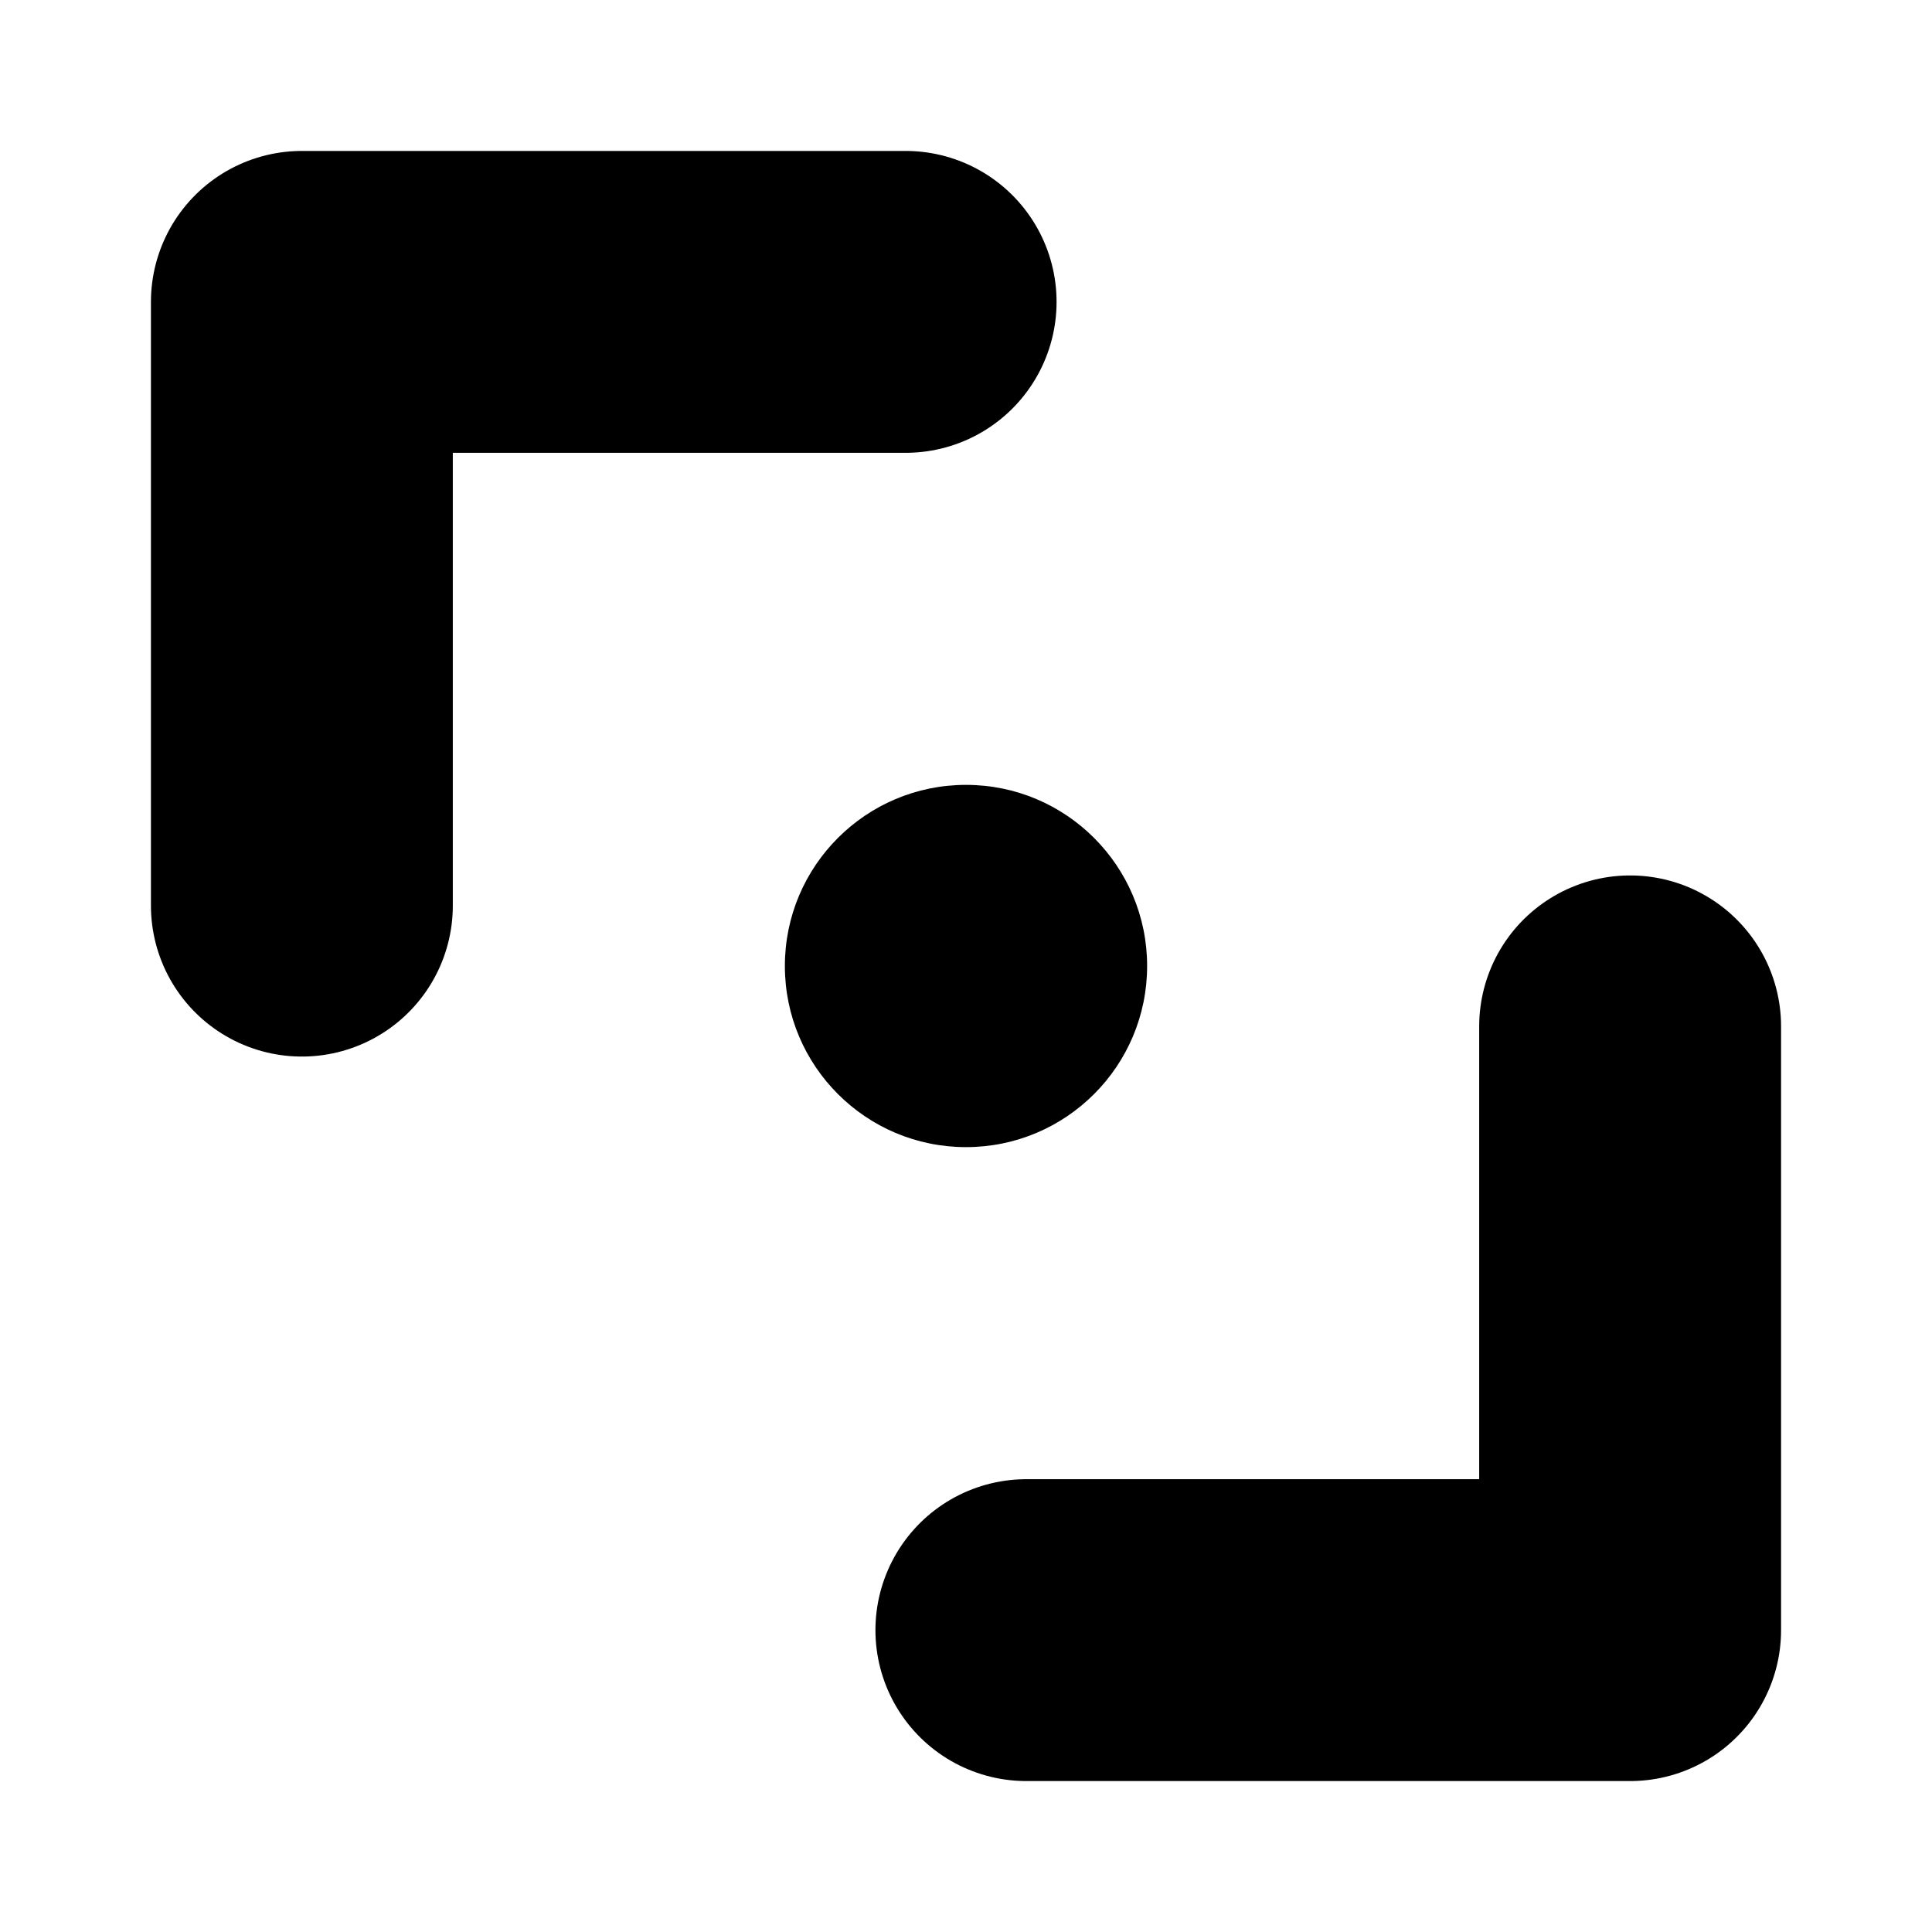
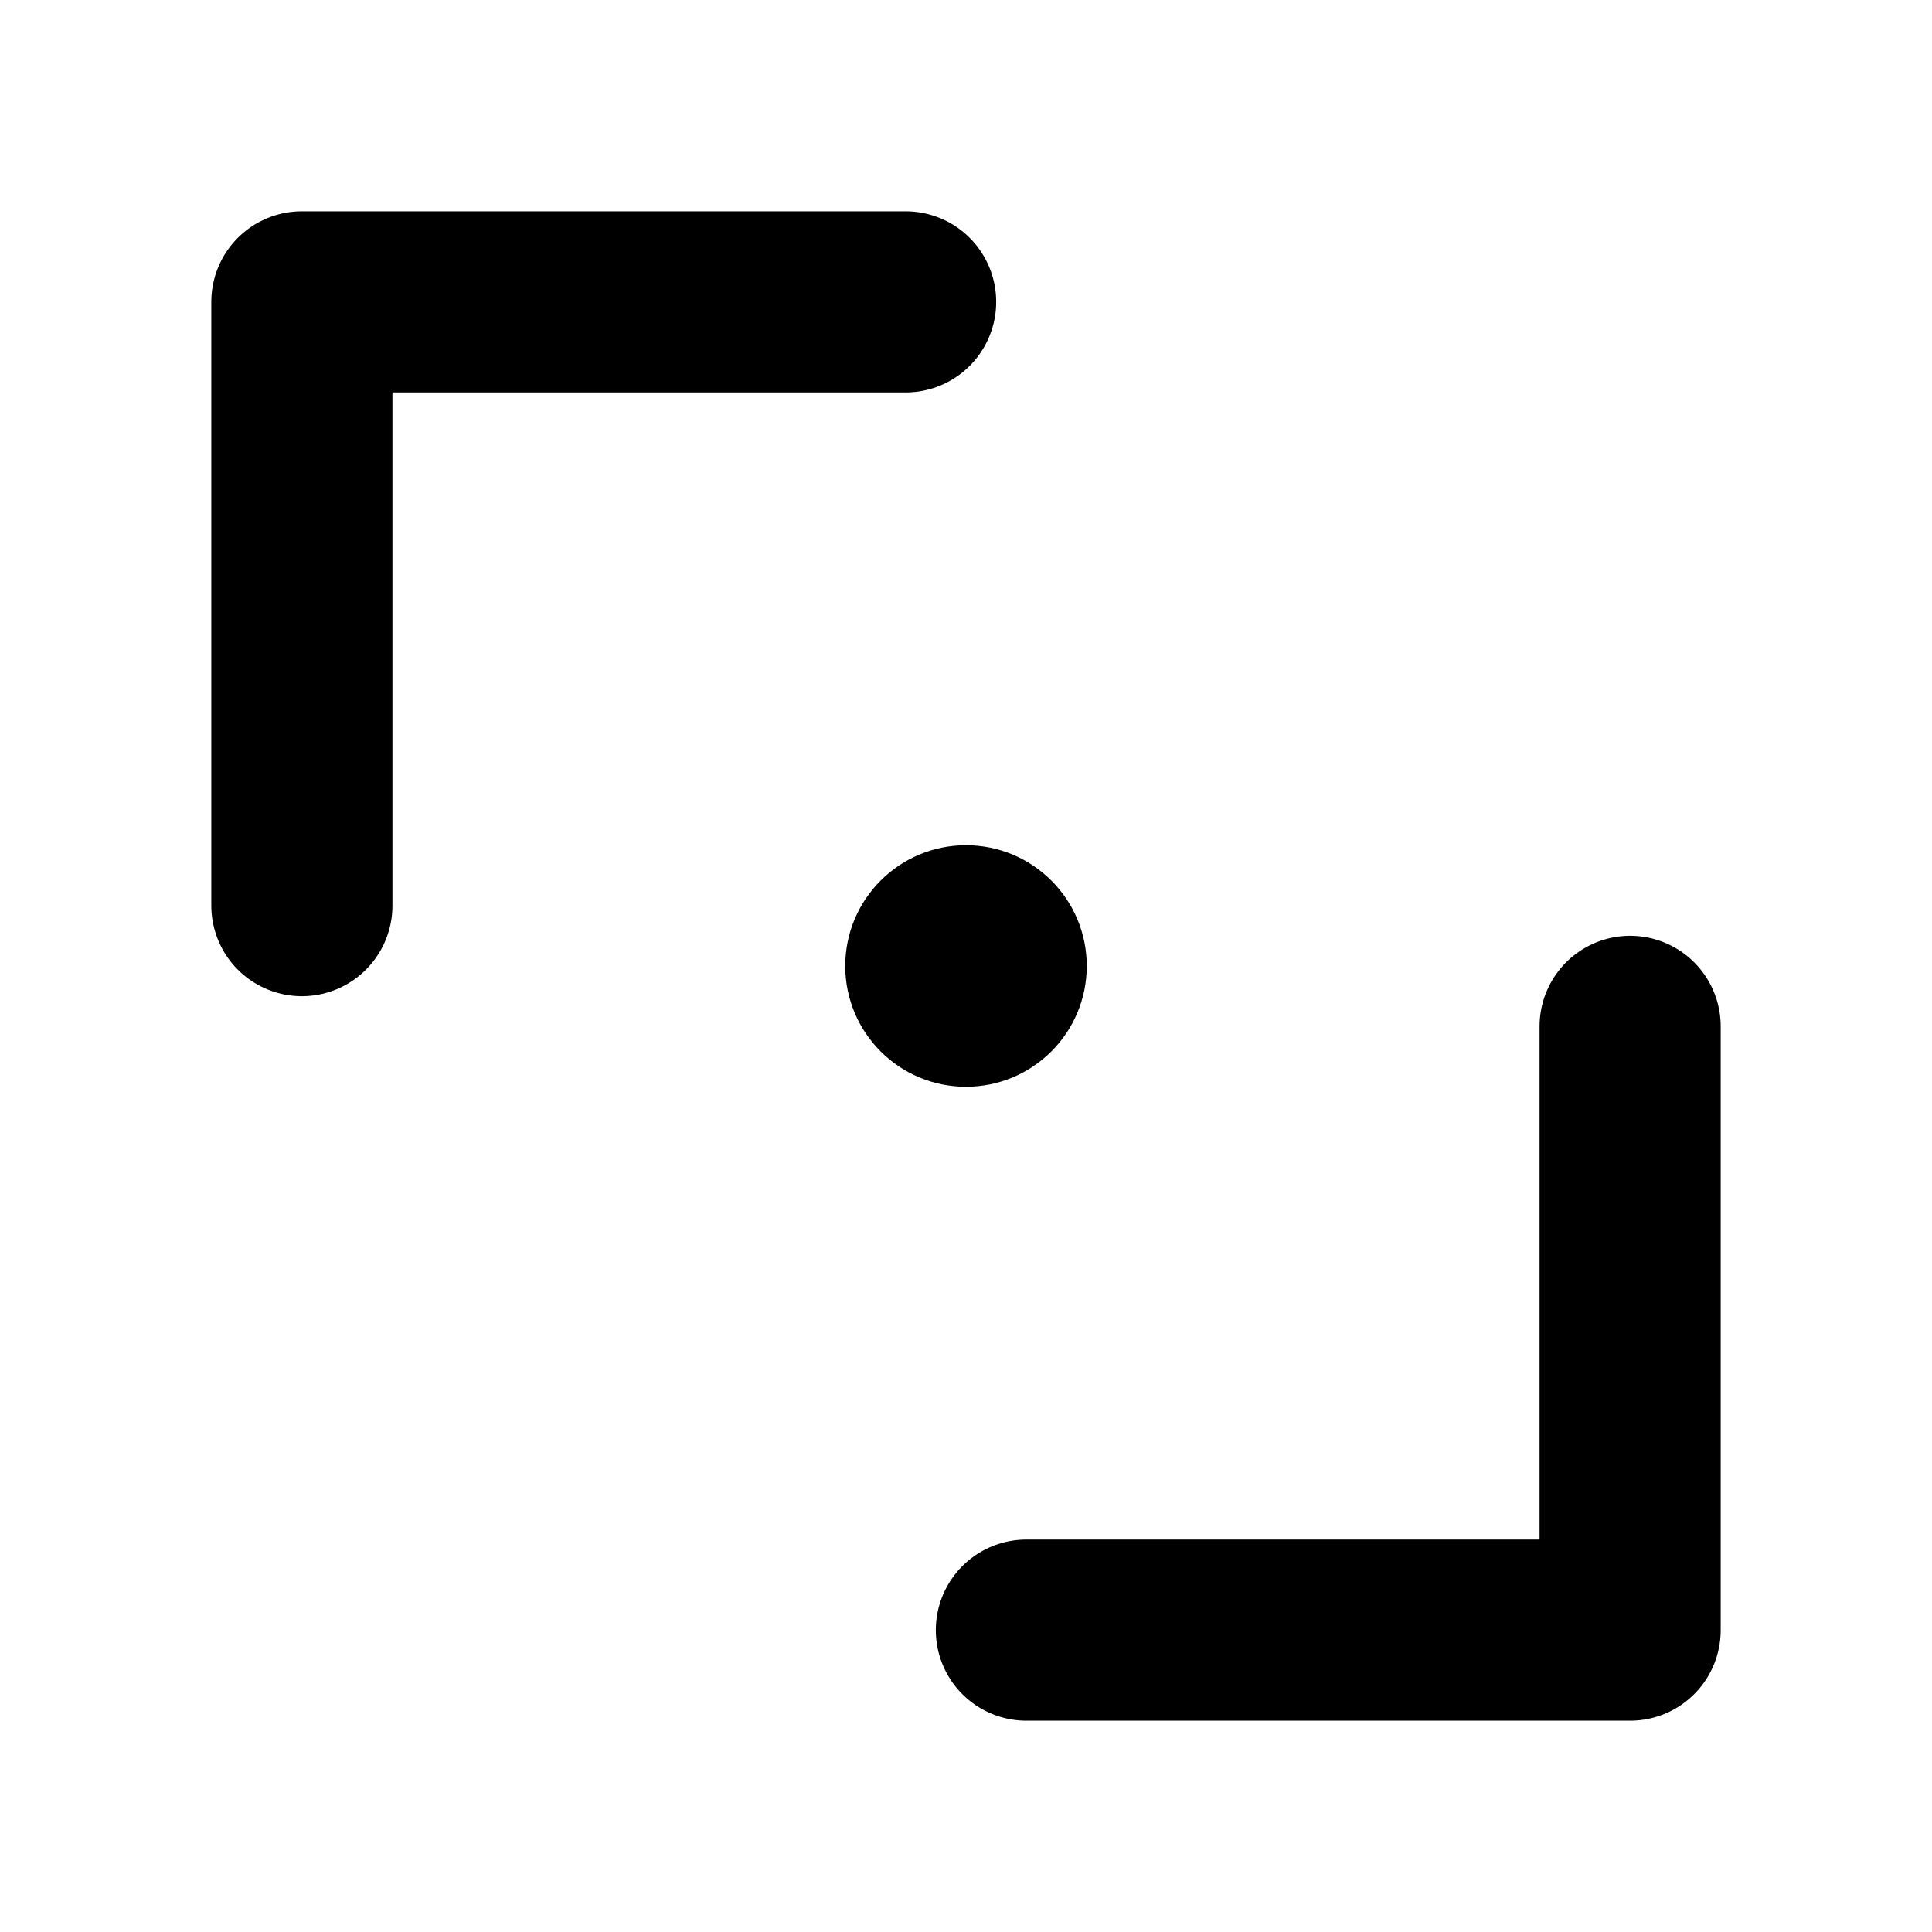
<svg xmlns="http://www.w3.org/2000/svg" viewBox="0 0 256 256" width="256" height="256" fill="none">
-   <path d="M40 120 L40 40 L120 40" stroke="#000000" stroke-width="40" stroke-linecap="round" stroke-linejoin="round" />
-   <path d="M216 136 L216 216 L136 216" stroke="#000000" stroke-width="40" stroke-linecap="round" stroke-linejoin="round" />
-   <circle cx="128" cy="128" r="24" fill="#000000" />
+   <path d="M40 120 L40 40 L120 40" stroke="#000000" stroke-width="24" stroke-linecap="round" stroke-linejoin="round" />
+   <path d="M216 136 L216 216 L136 216" stroke="#000000" stroke-width="24" stroke-linecap="round" stroke-linejoin="round" />
+   <circle cx="128" cy="128" r="16" fill="#000000" />
</svg>
